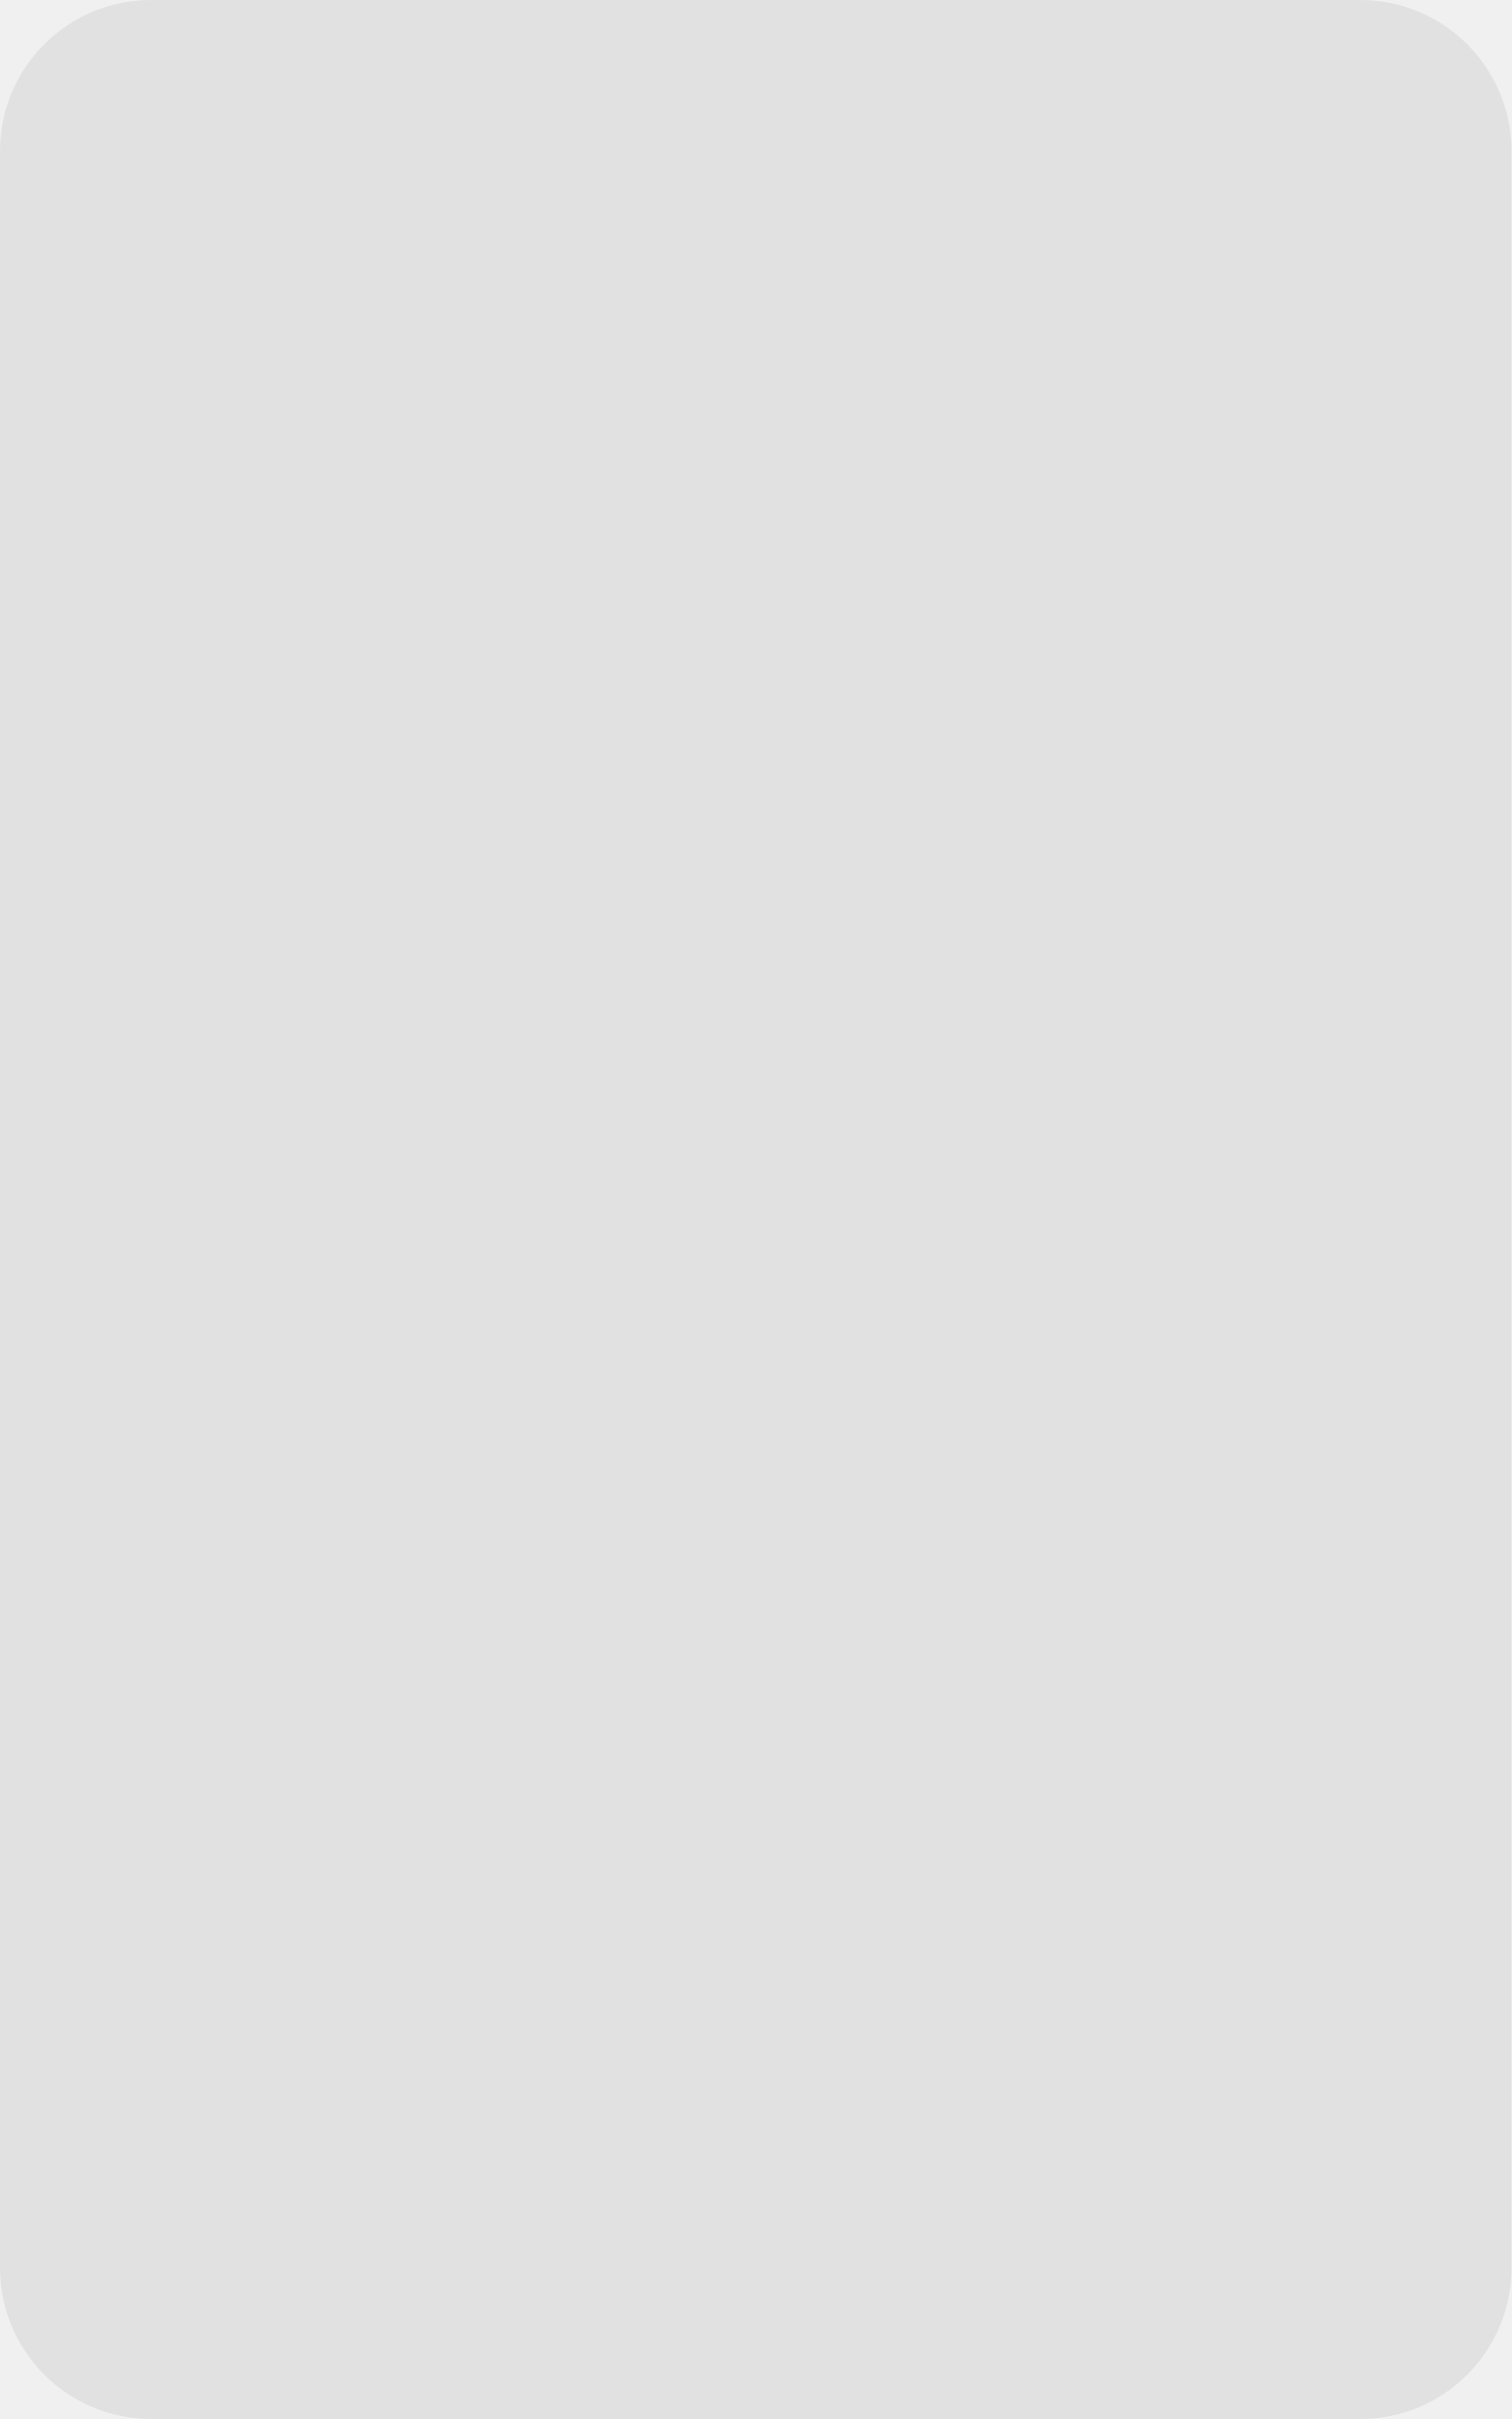
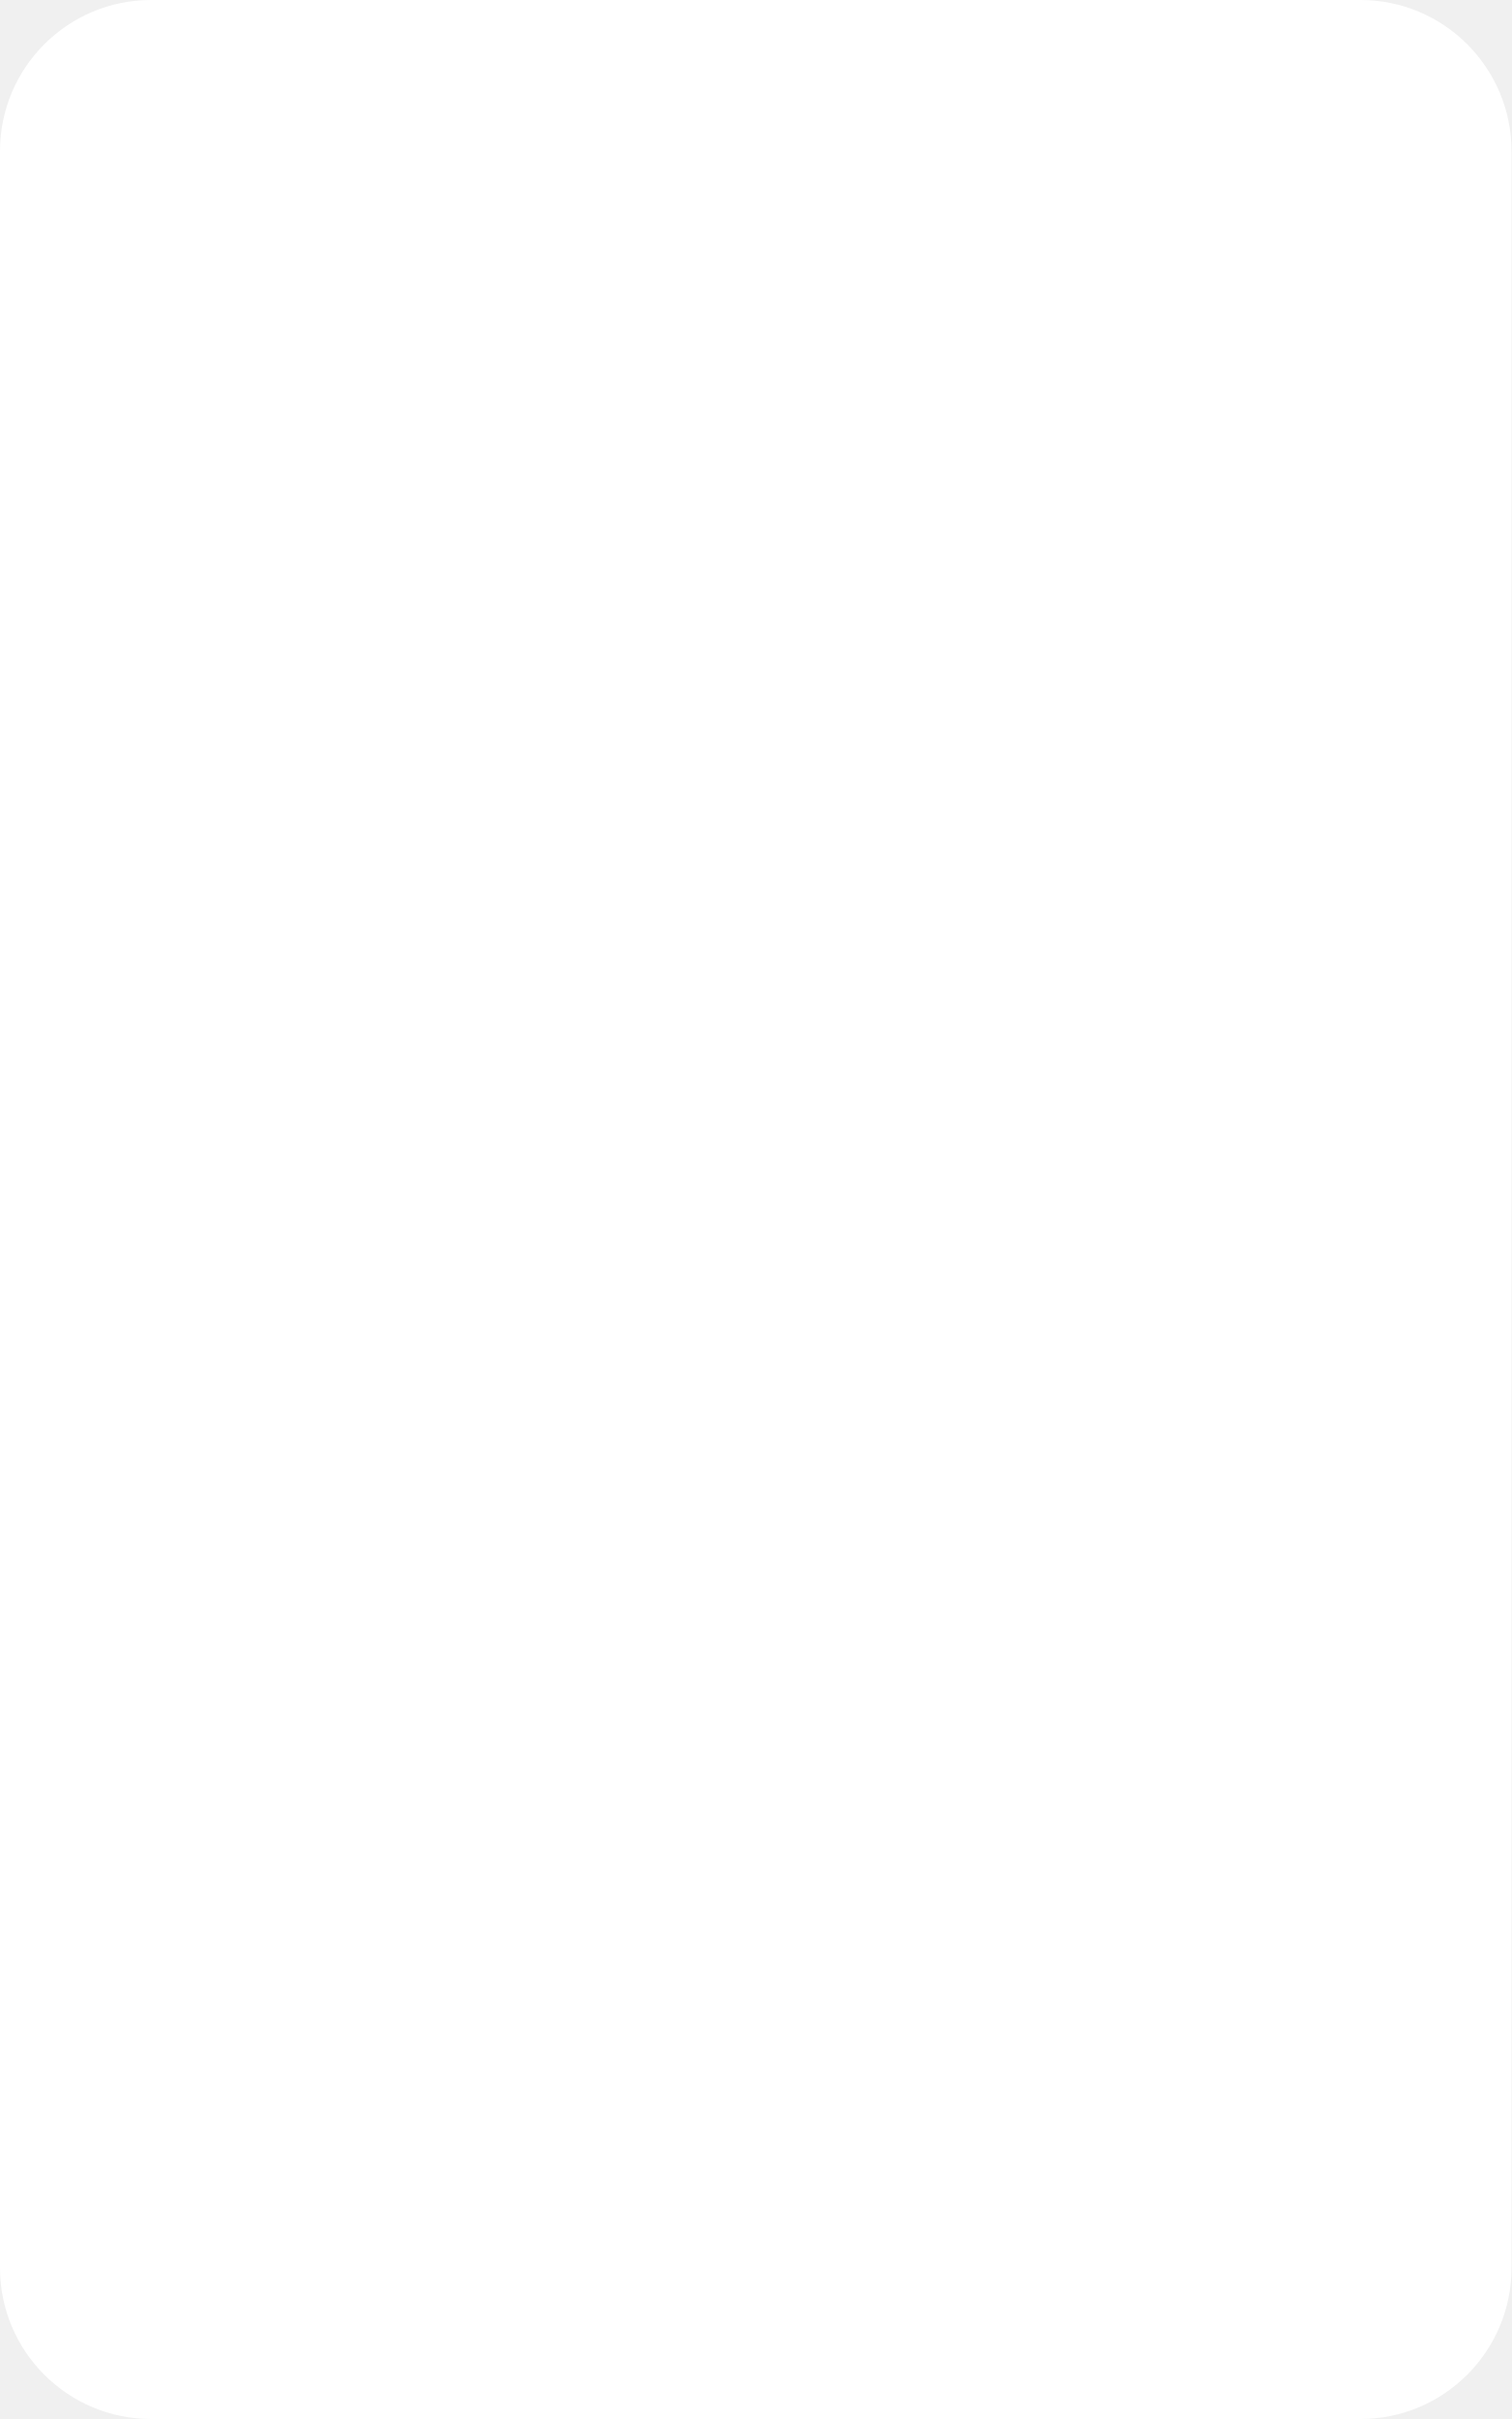
<svg xmlns="http://www.w3.org/2000/svg" width="10px" height="16px" viewBox="0 0 10 16" version="1.1">
-   <g id="PDFNavigation-Updates-(Web-&amp;-mobile)" stroke="none" stroke-width="1" fill="none" fill-rule="evenodd" fill-opacity="0.625">
-     <g id="PDF---pressed" transform="translate(-51, -725)" fill="#D8D8D8">
+   <g id="PDFNavigation-Updates-(Web-&amp;-mobile)" stroke="none" stroke-width="1" fill="none" fill-rule="evenodd">
+     <g id="PDF---pressed/let-go---location-2" transform="translate(-183, -725)" fill="#FFFFFF">
      <g id="Group-8" transform="translate(6, 692)">
-         <rect id="Rectangle-Copy-4" x="45" y="33" width="10" height="16" rx="1" />
+         <g id="Group-Copy" transform="translate(163, 33)">
+           <rect id="Rectangle-Copy-4" x="14" y="0" width="10" height="16" rx="1" />
+         </g>
      </g>
    </g>
  </g>
</svg>
